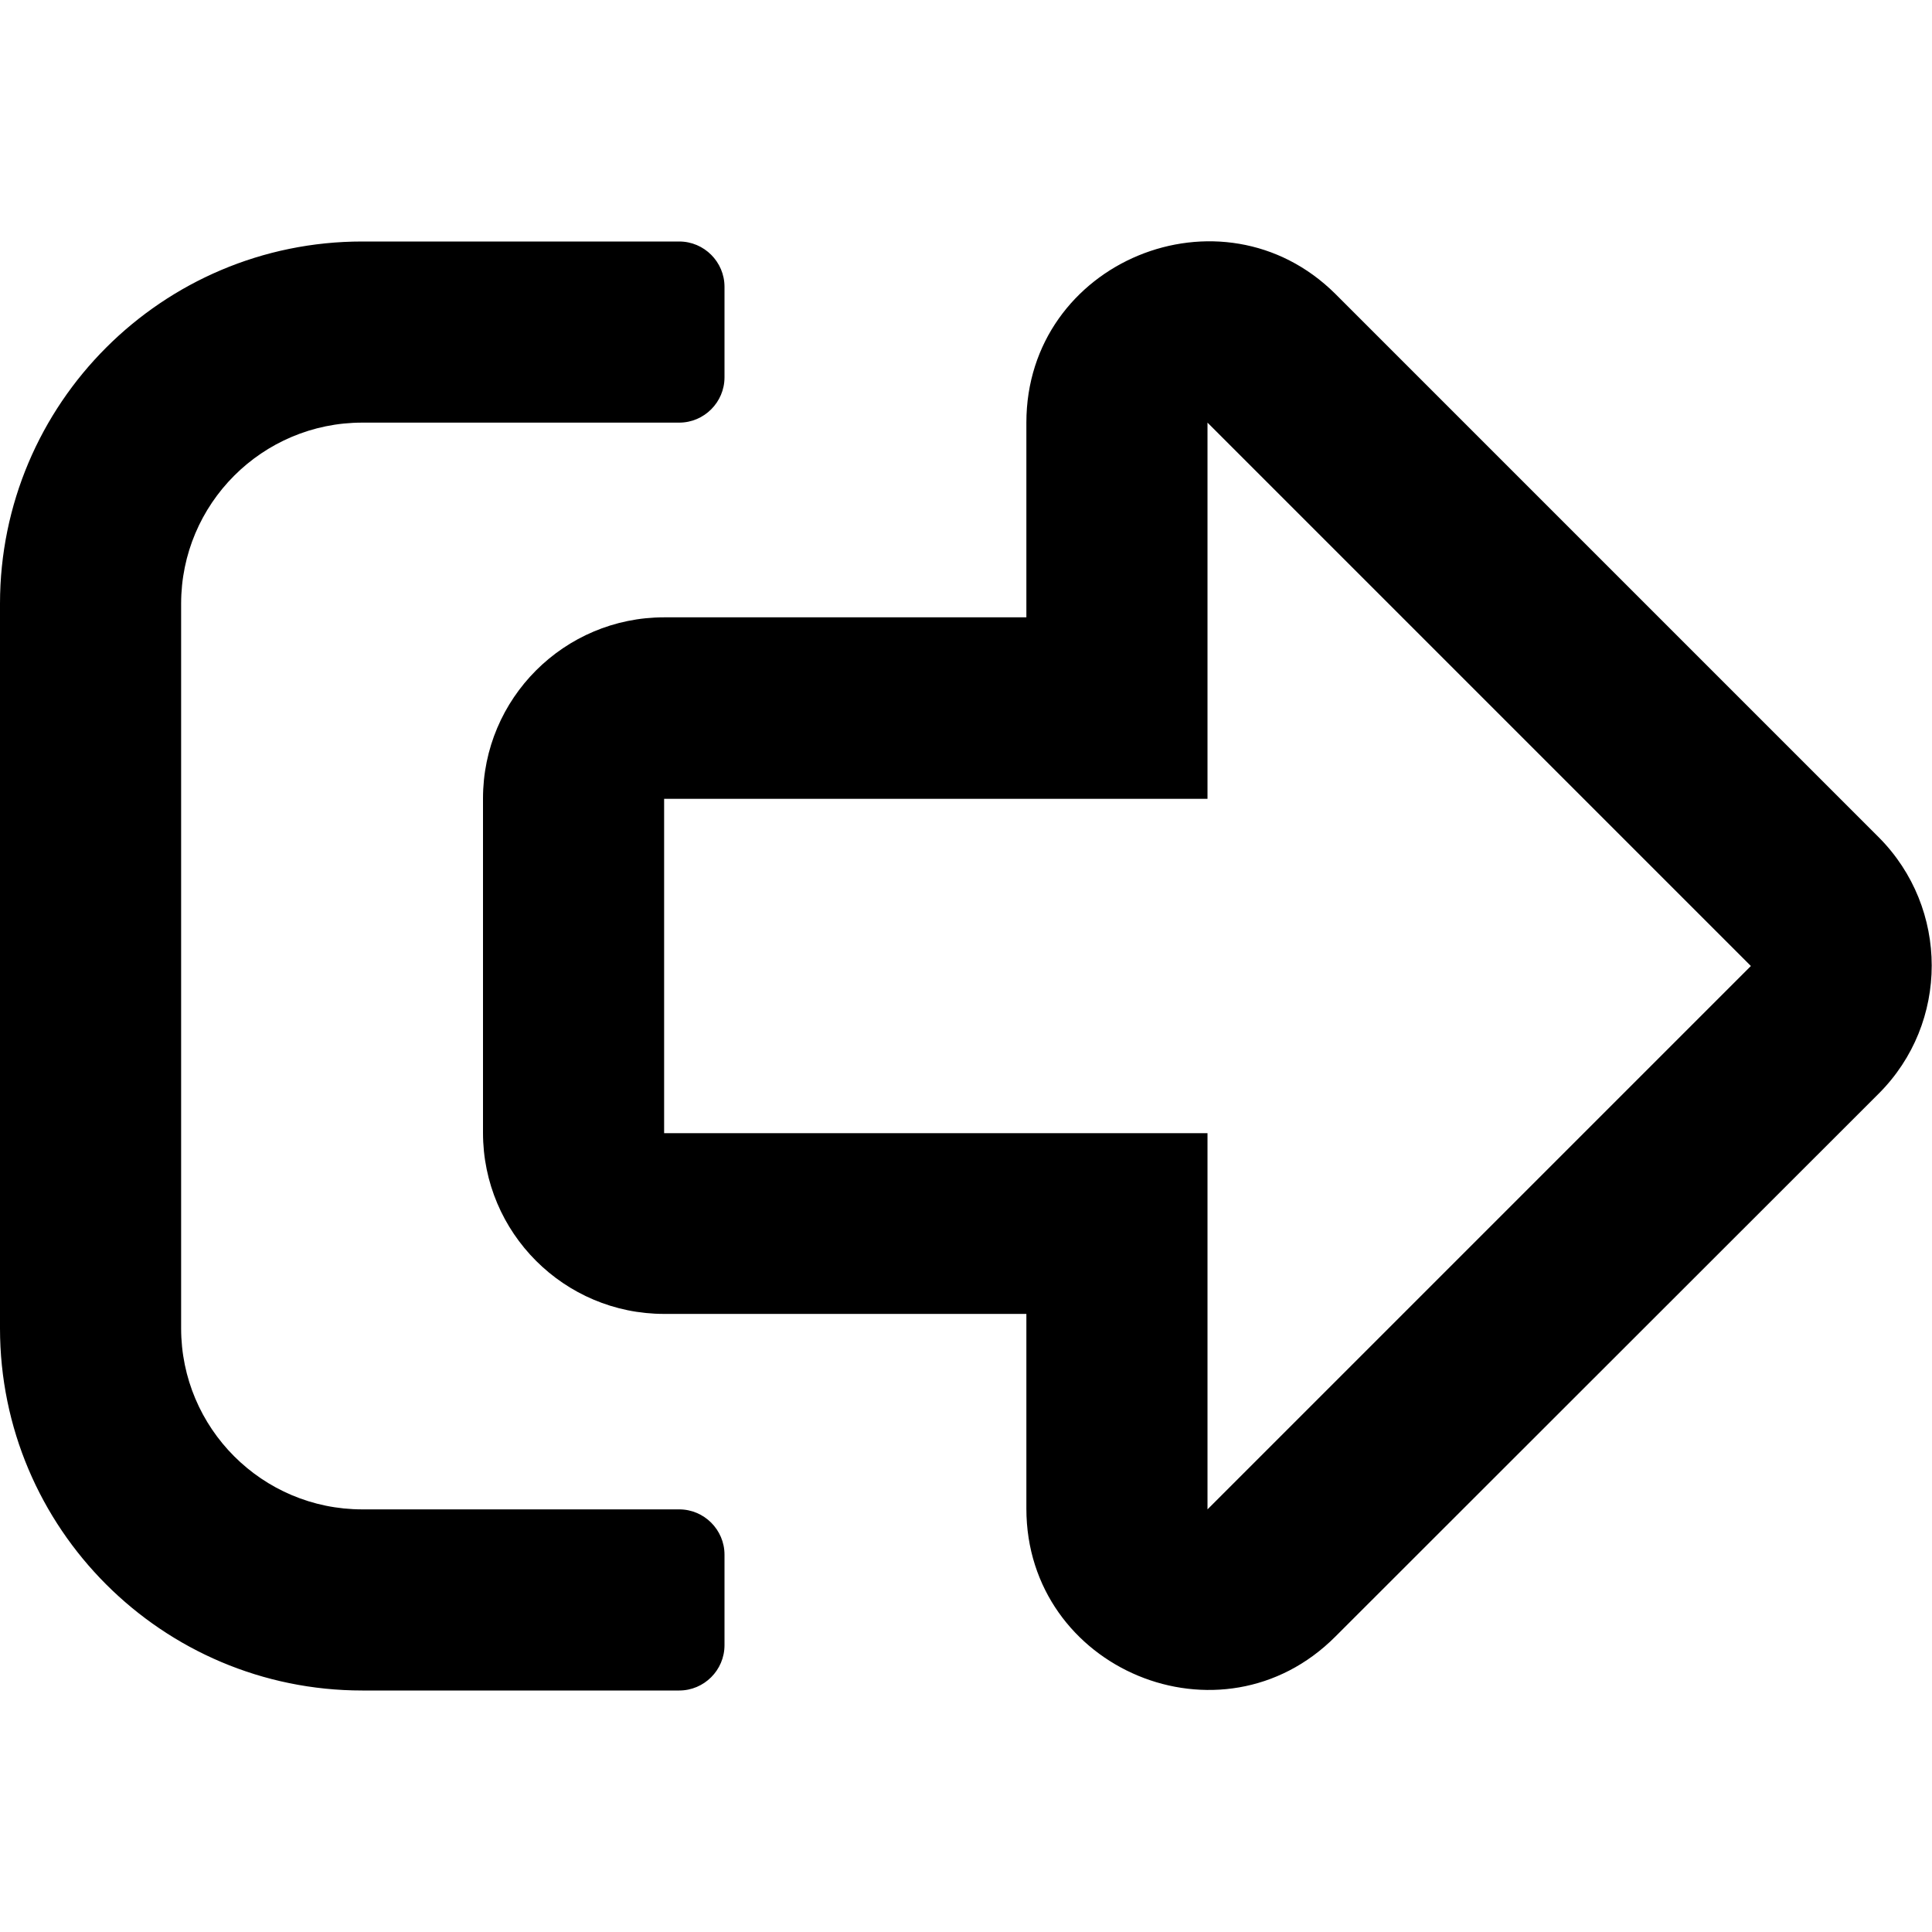
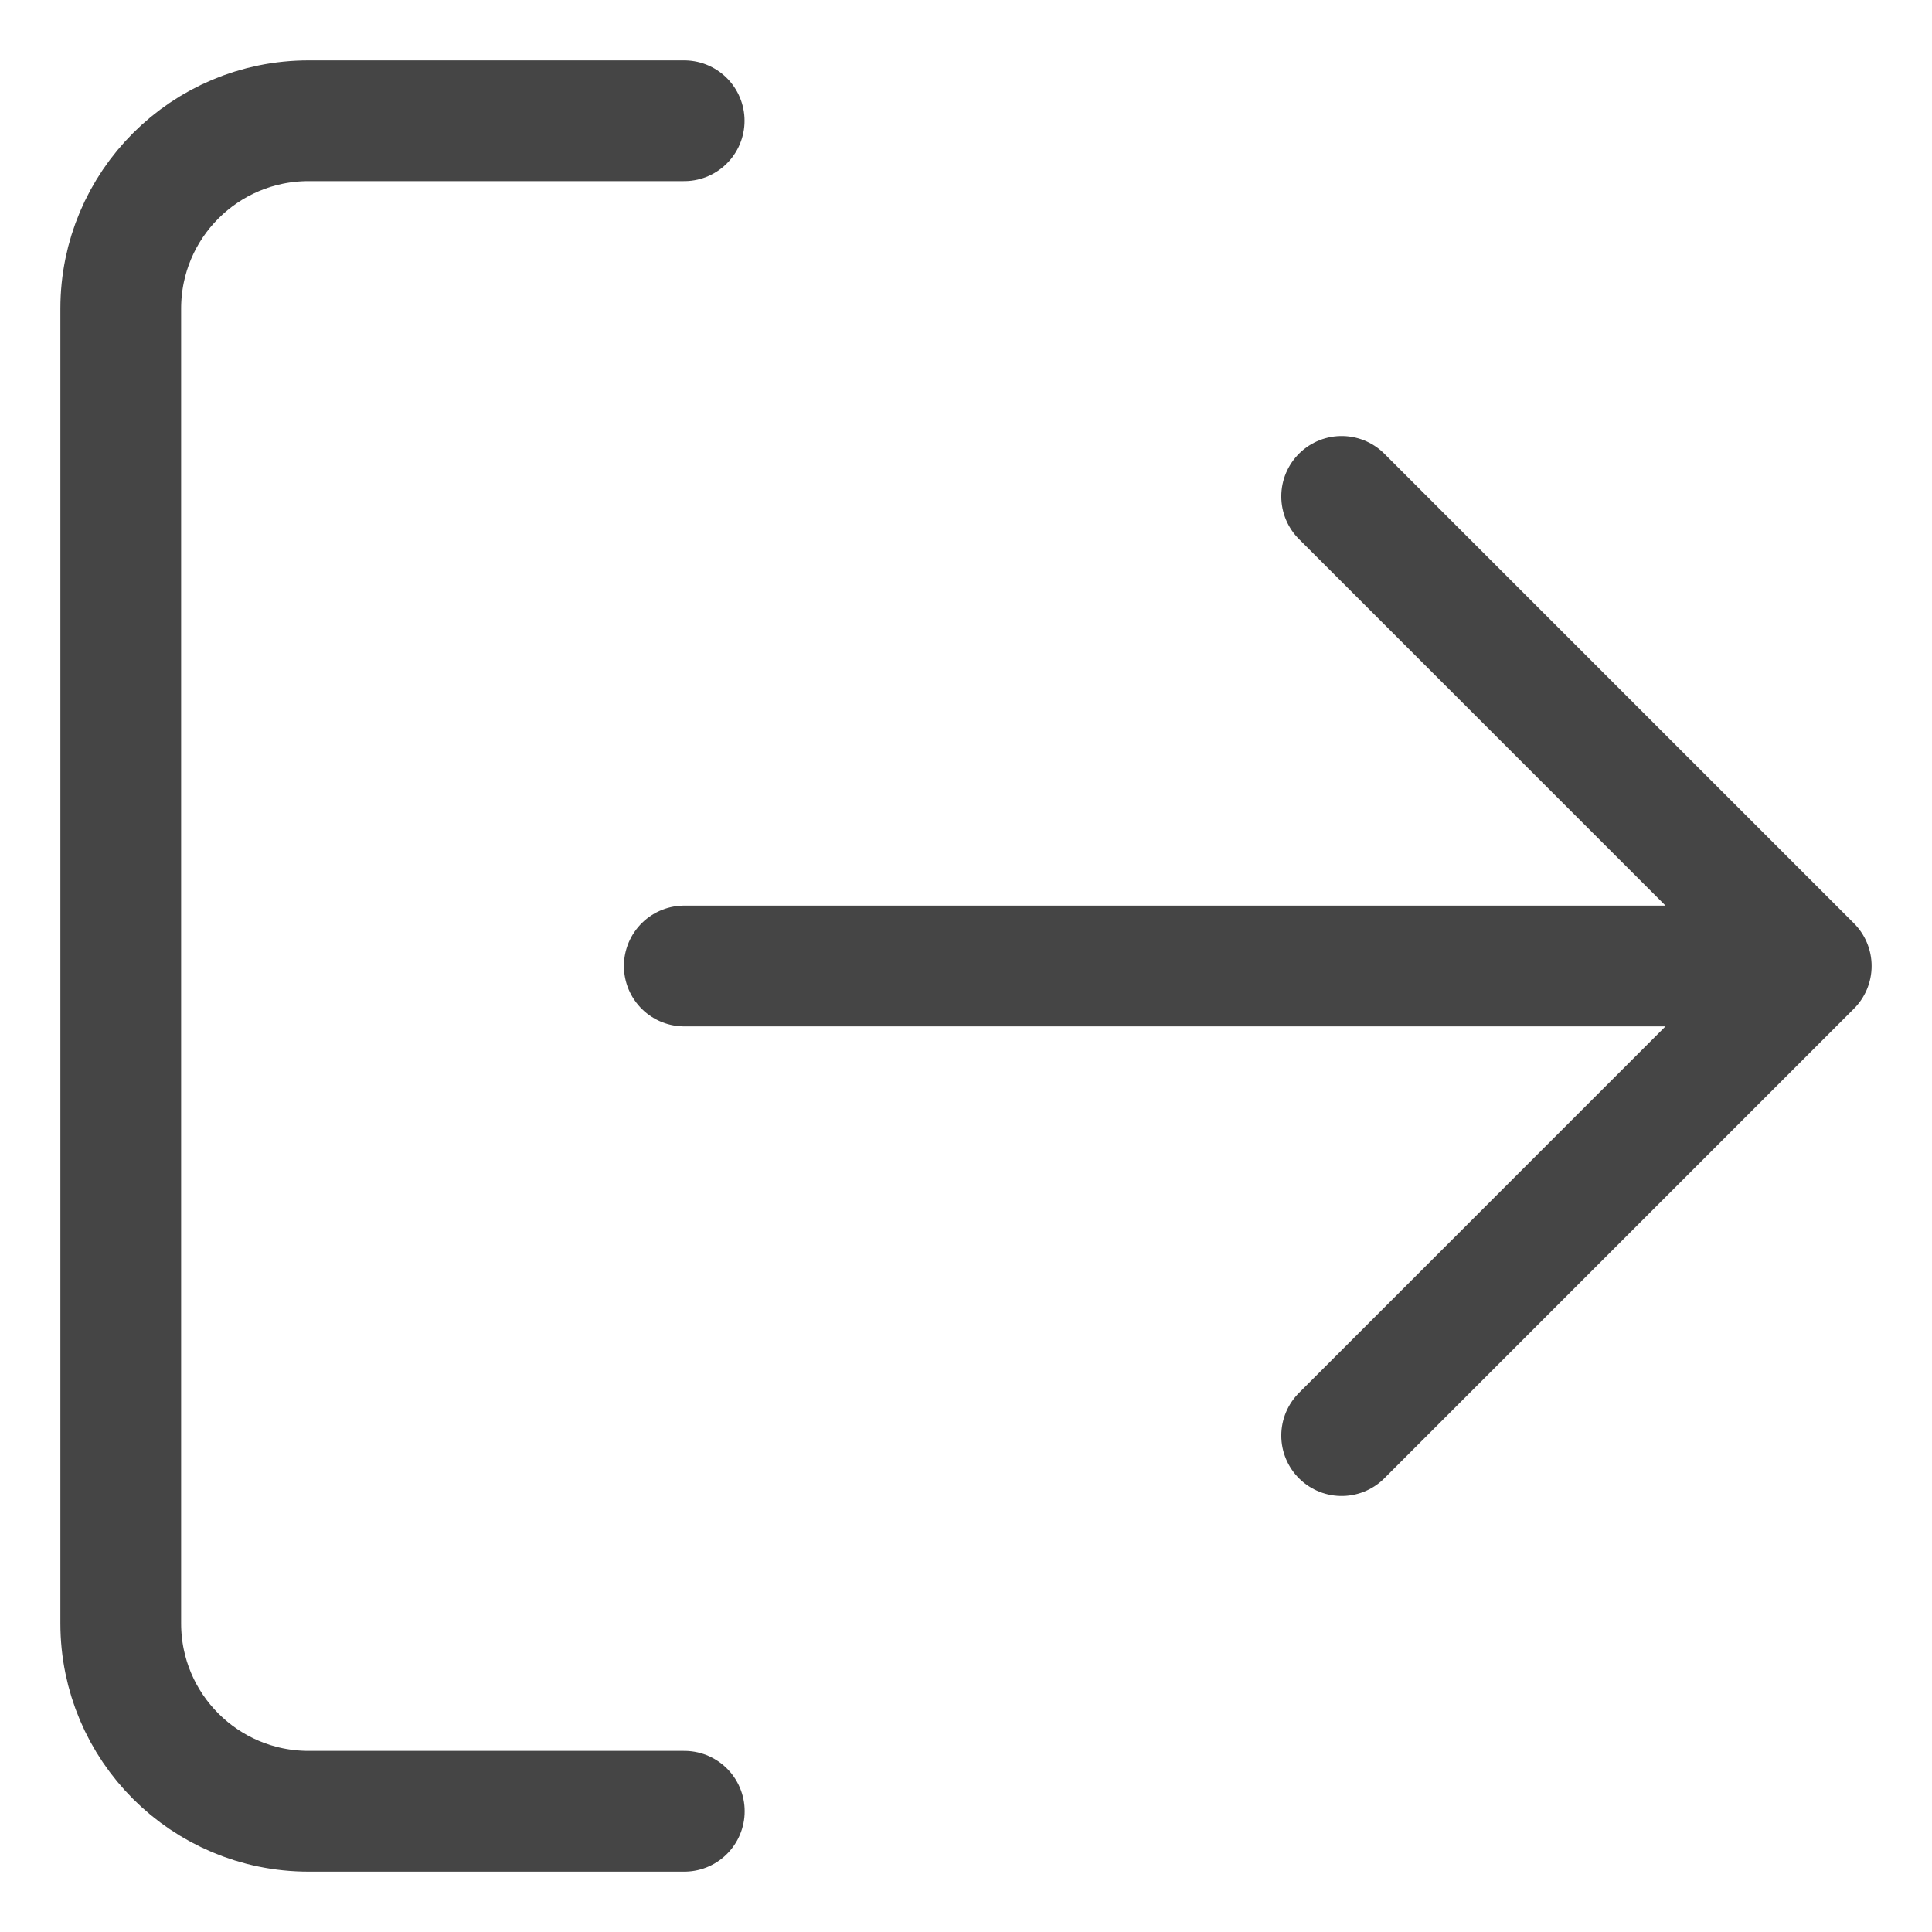
- <svg xmlns="http://www.w3.org/2000/svg" viewBox="0 0 512 512">
-   <path d="M272 112v51.6h-96c-26.5 0-48 21.5-48 48v88.6c0 26.5 21.5 48 48 48h96v51.6c0 42.6 51.7 64.2 81.9 33.9l144-143.9c18.7-18.7 18.7-49.1 0-67.9l-144-144C323.8 48 272 69.3 272 112zm192 144L320 400v-99.7H176v-88.6h144V112l144 144zM96 64h84c6.6 0 12 5.4 12 12v24c0 6.6-5.4 12-12 12H96c-26.5 0-48 21.5-48 48v192c0 26.5 21.5 48 48 48h84c6.6 0 12 5.4 12 12v24c0 6.6-5.4 12-12 12H96c-53 0-96-43-96-96V160c0-53 43-96 96-96z" />
+ <svg xmlns="http://www.w3.org/2000/svg" width="16" height="16" viewBox="0 0 16 16">
+   <g fill="none" fill-rule="evenodd" stroke="#454545" stroke-linecap="round" stroke-linejoin="round" stroke-width="1">
+     <path d="M5.667 15H2.556C1.696 15 1 14.304 1 13.444V2.556C1 1.696 1.696 1 2.556 1h3.11M11.111 11.889L15 8l-3.889-3.889M15 8H5.667" />
+   </g>
</svg>
